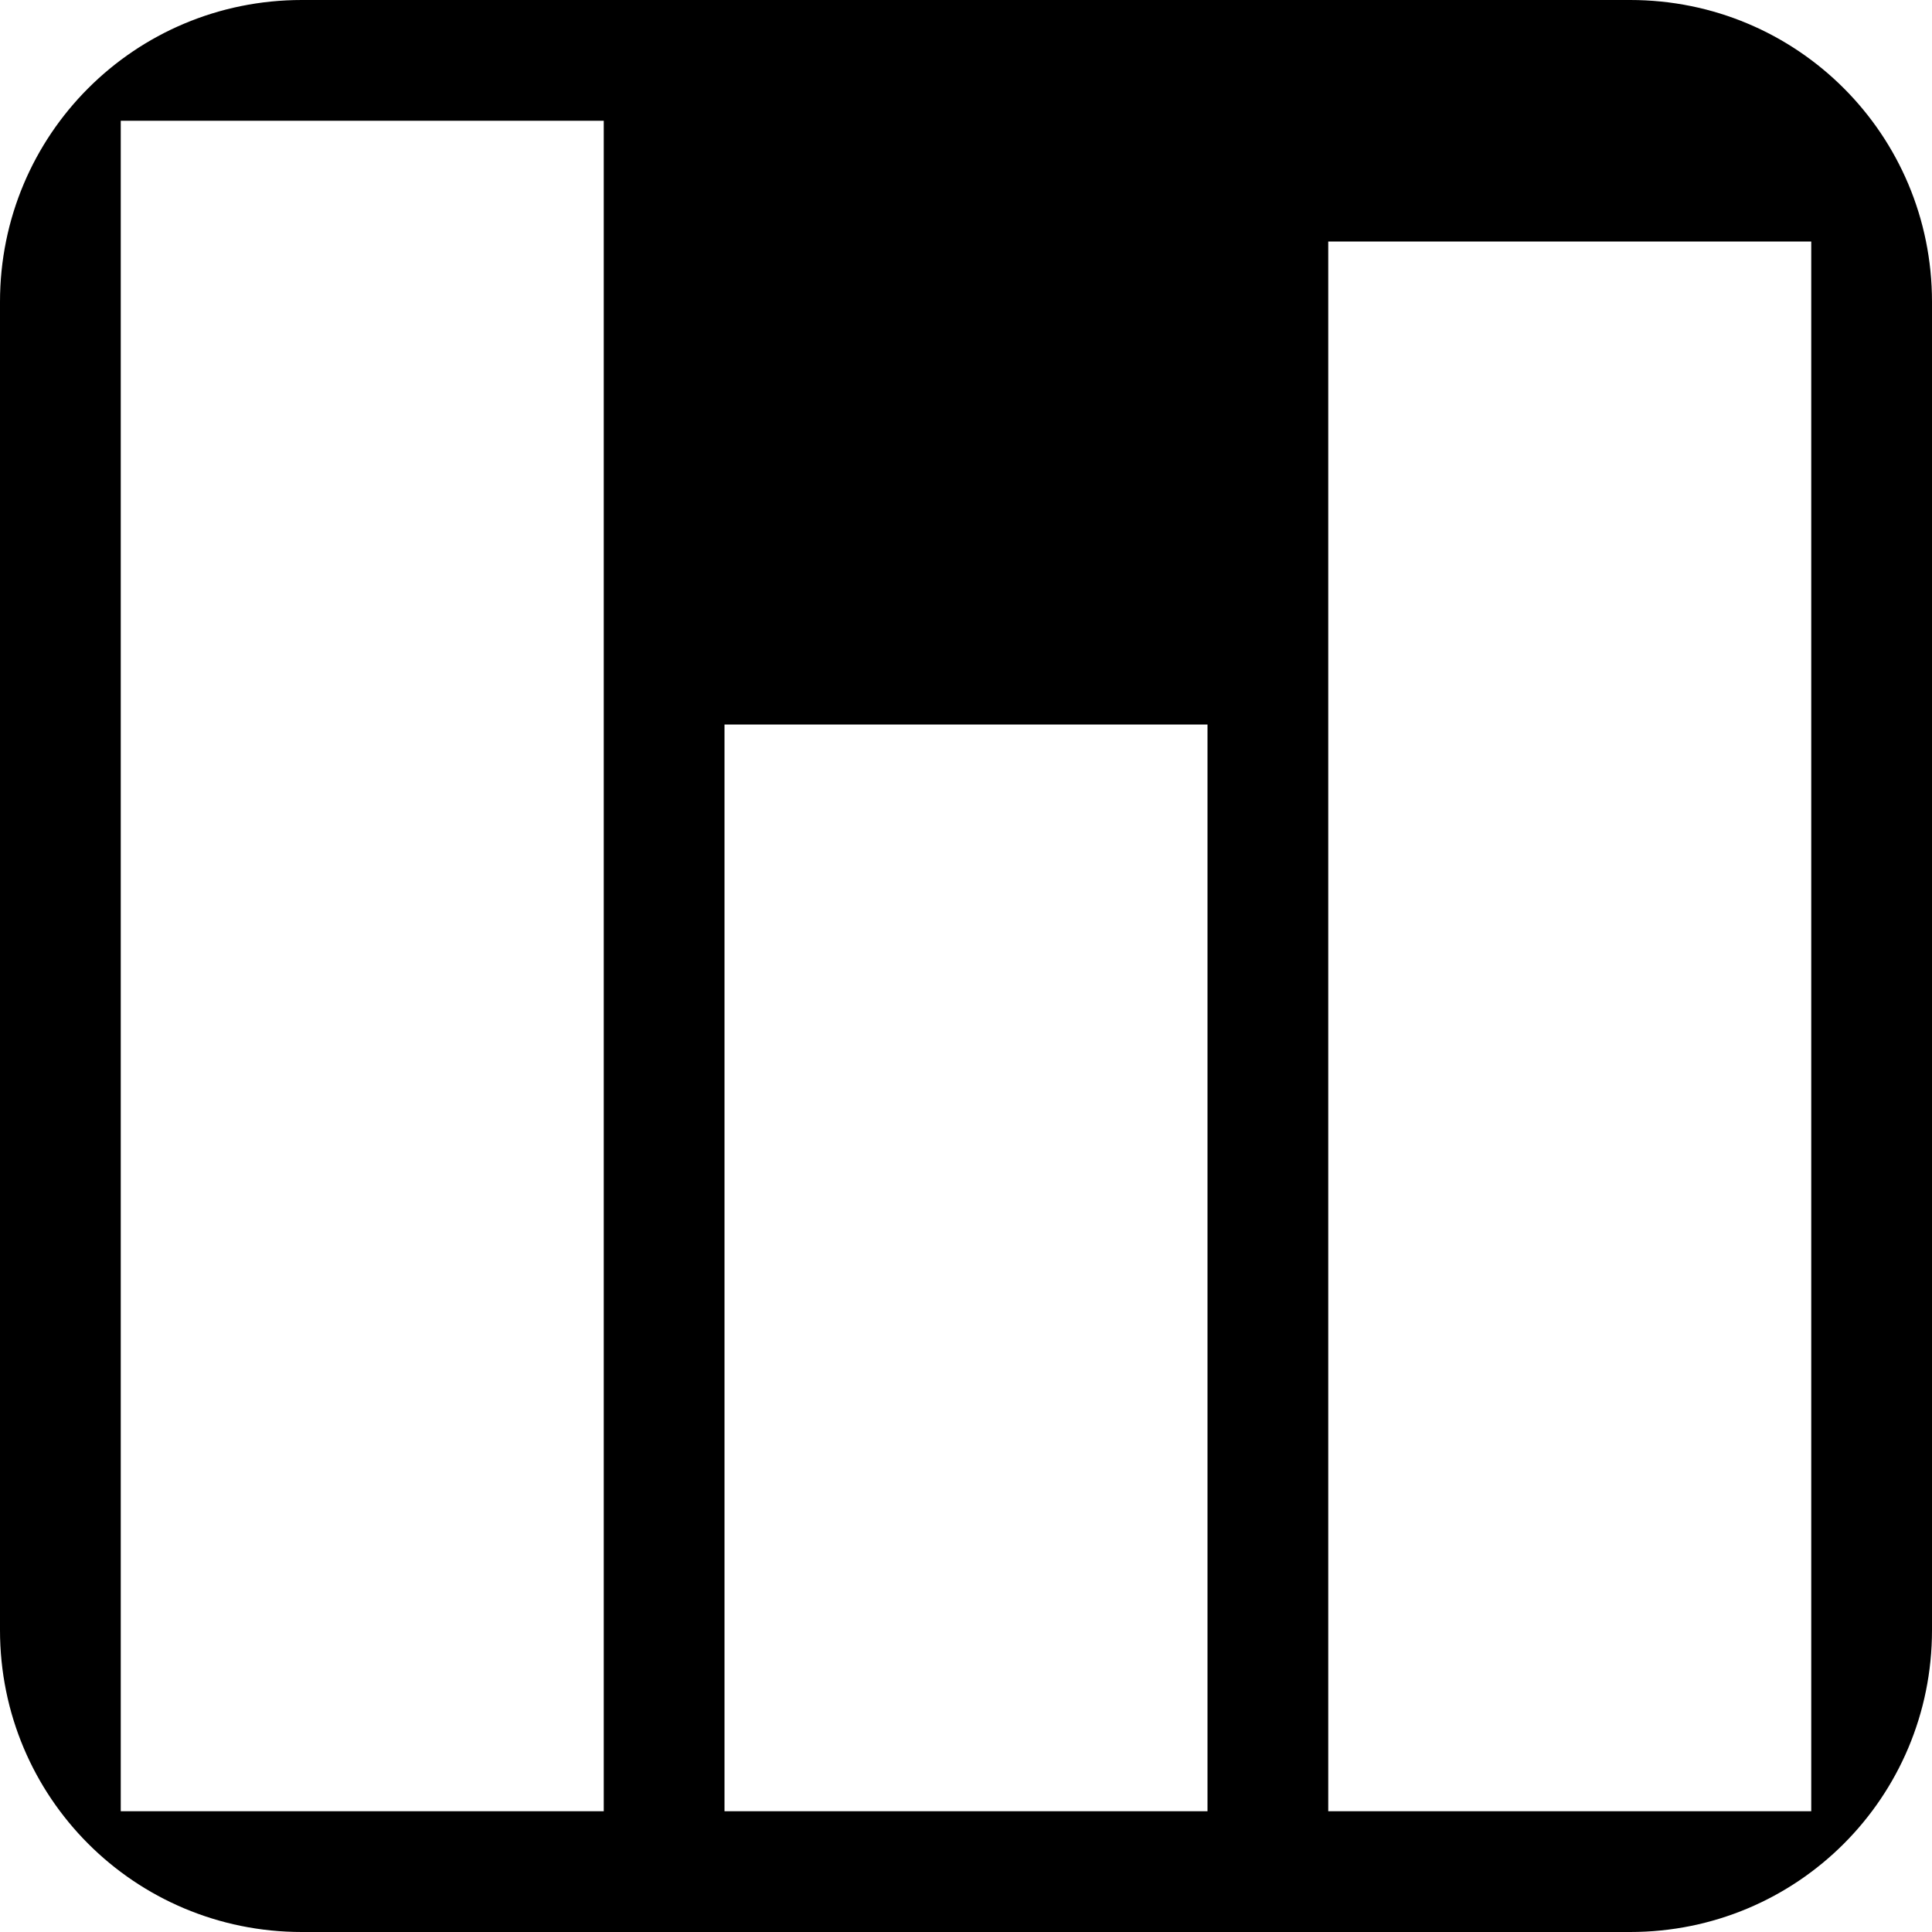
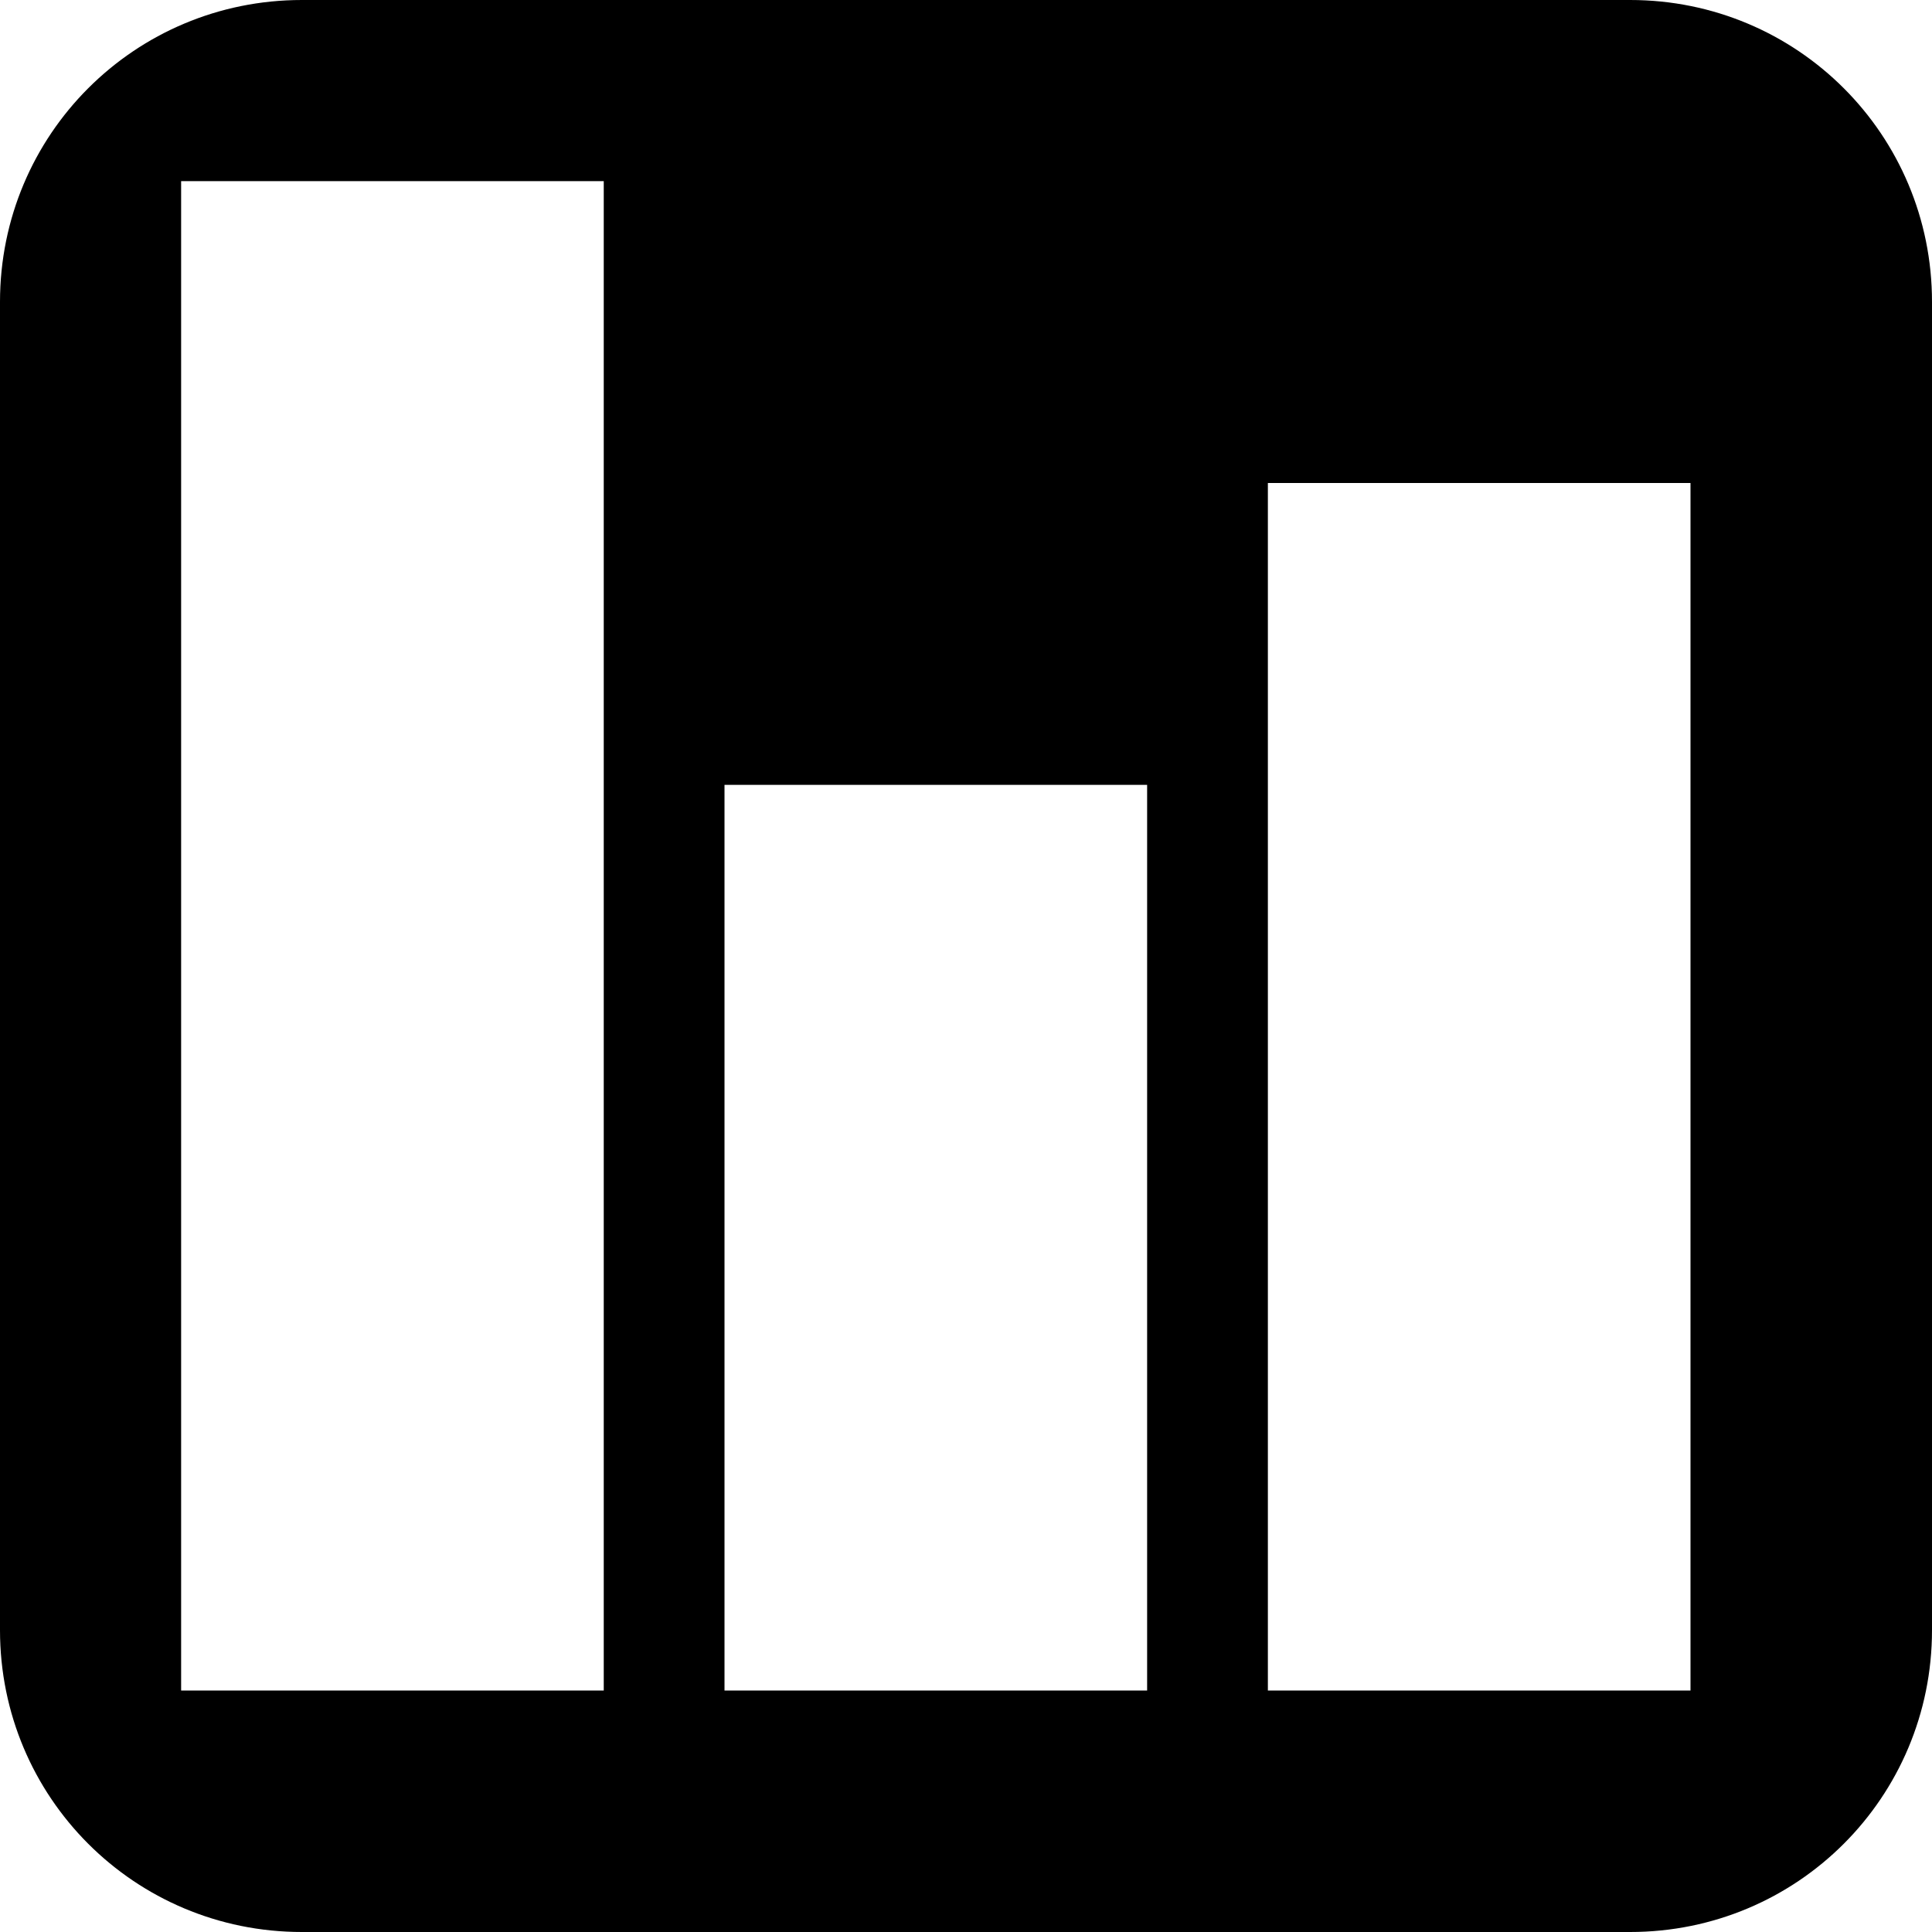
- <svg xmlns="http://www.w3.org/2000/svg" height="32" width="32">
-   <path id="rect2" d="M 5 0 C 2.23 0 0 2.23 0 5 L 0 27 C 0 29.77 2.23 32 5 32 L 27 32 C 29.77 32 32 29.77 32 27 L 32 5 C 32 2.23 29.77 0 27 0 L 5 0 z M 2 2 L 10 2 L 10 30 L 2 30 L 2 2 z M 22 4 L 30 4 L 30 30 L 22 30 L 22 4 z M 12 12 L 20 12 L 20 30 L 12 30 L 12 12 z " />
+ <svg xmlns="http://www.w3.org/2000/svg" id="svg10" viewBox="0 0 32 32" x="0px" y="0px" enable-background="new 0 0 595.275 311.111" width="32" height="32" xml:space="preserve" version="1.1">
+   <defs id="defs14" />
+   <path id="rect2" d="M 5 0 C 2.23 0 0 2.23 0 5 L 0 27 C 0 29.77 2.23 32 5 32 L 27 32 C 29.77 32 32 29.77 32 27 L 32 5 C 32 2.23 29.77 0 27 0 L 5 0 z M 3 3 L 10 3 L 10 28 L 3 28 L 3 3 z M 21 8 L 28 8 L 28 28 L 21 28 L 21 8 z M 12 13 L 19 13 L 19 28 L 12 28 L 12 13 z " />
</svg>
